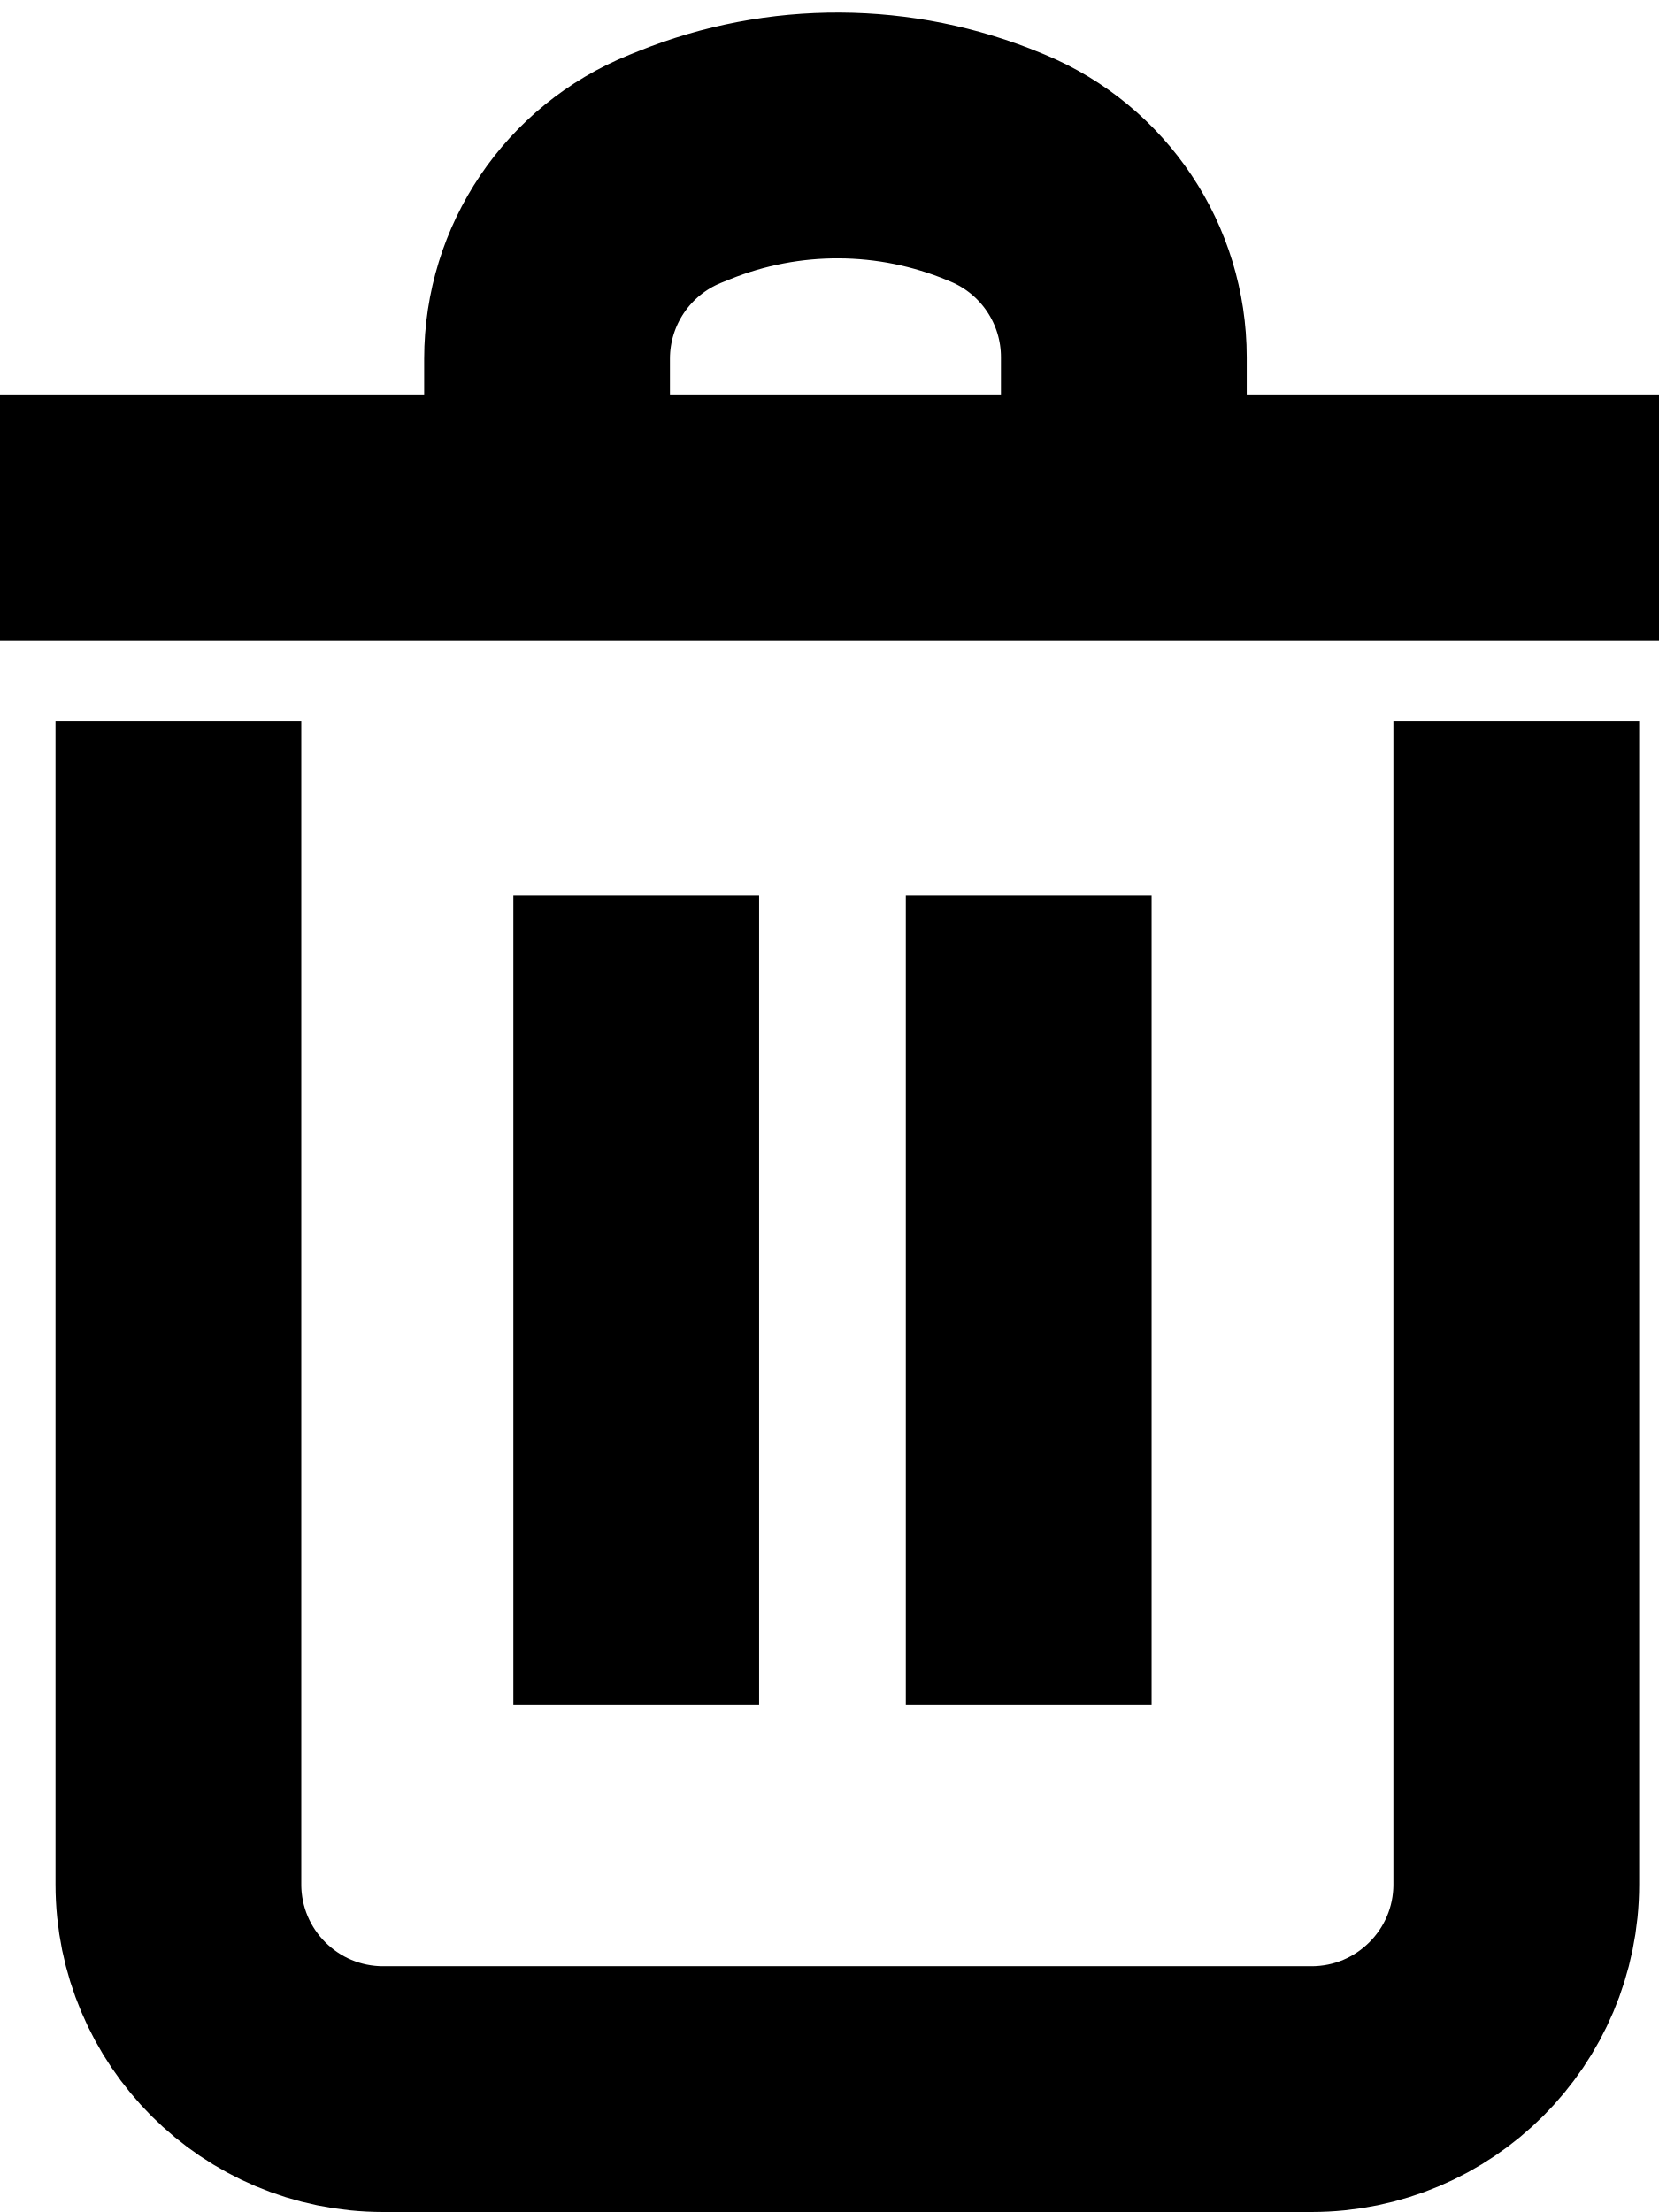
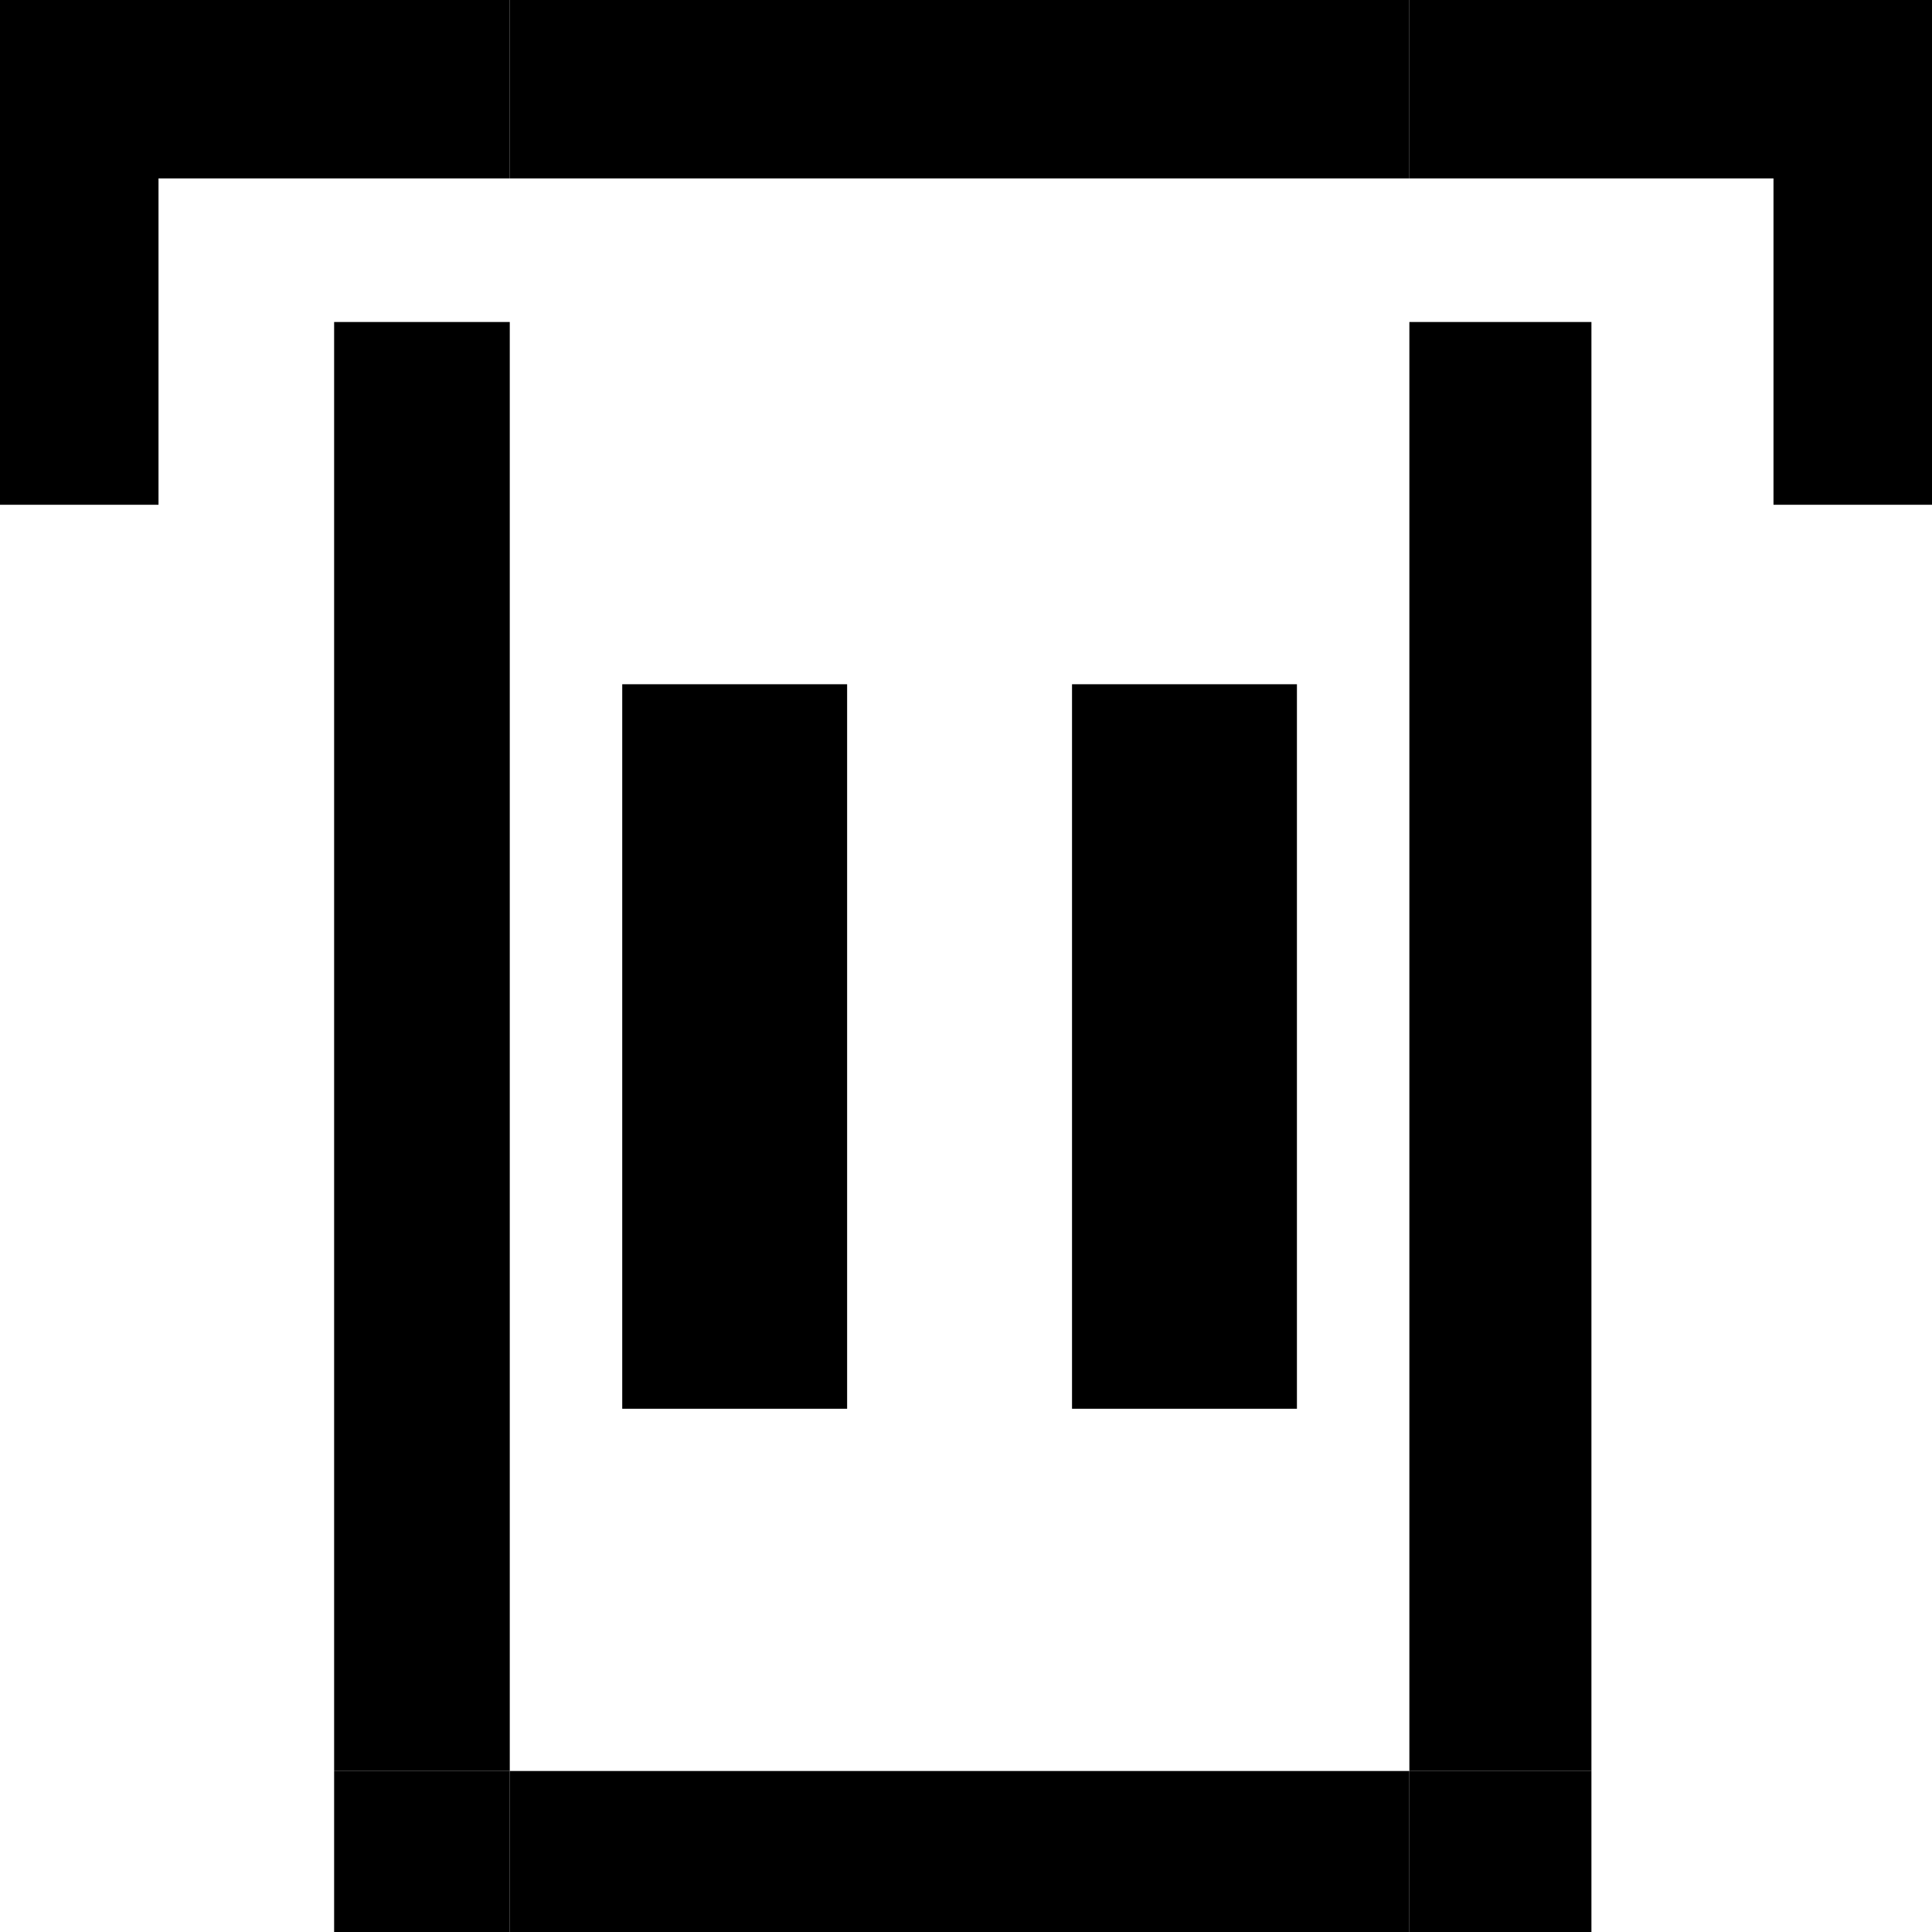
- <svg xmlns="http://www.w3.org/2000/svg" width="81" height="108" viewBox="0 0 81 108" fill="none">
-   <path d="M8.71 35.21V92C8.71 97.523 13.187 102 18.71 102H64.032C69.555 102 74.032 97.523 74.032 92V35.21M50.226 43.736V83.242M31.064 43.736V83.242M0 25.262H26.71M81 25.262H54.871M54.871 25.262H26.71M54.871 25.262V18.015V17.44C54.871 13.4 52.44 9.757 48.71 8.206L48.566 8.146C43.718 6.13 38.271 6.101 33.402 8.067L32.967 8.242C29.186 9.768 26.71 13.438 26.71 17.515V18.015V25.262" stroke="black" stroke-width="12" />
+ <svg xmlns="http://www.w3.org/2000/svg" width="90" height="90" viewBox="0 0 90 90" fill="none">
+   <path d="M0 23.514H7.384V8.311H23.747V0H0V23.514Z" fill="black" />
+   <path d="M90 23.514V0H65.654V8.311H82.616V23.514H90Z" fill="black" />
+   <path d="M23.747 0V8.311H65.654V0H23.747Z" fill="black" />
+   <path d="M23.747 82.5V65.625V48.75V31.875V15H15.565V82.5H23.747Z" fill="black" />
+   <path d="M23.747 82.5V90H65.654V82.5H60.416H55.177H49.939H44.701H39.462H34.224H28.986H23.747Z" fill="black" />
+   <path d="M65.654 82.5H74.135V15H65.654V31.875V48.75V65.625V82.5Z" fill="black" />
+   <path d="M65.654 82.5V90H74.135V82.5H65.654Z" fill="black" />
+   <path d="M23.747 90V82.5H15.565V90H23.747Z" fill="black" />
+   <path d="M60.416 65.625V31.875H49.939V65.625H60.416Z" fill="black" />
+   <path d="M39.462 65.625V31.875H28.986V65.625H39.462Z" fill="black" />
</svg>
